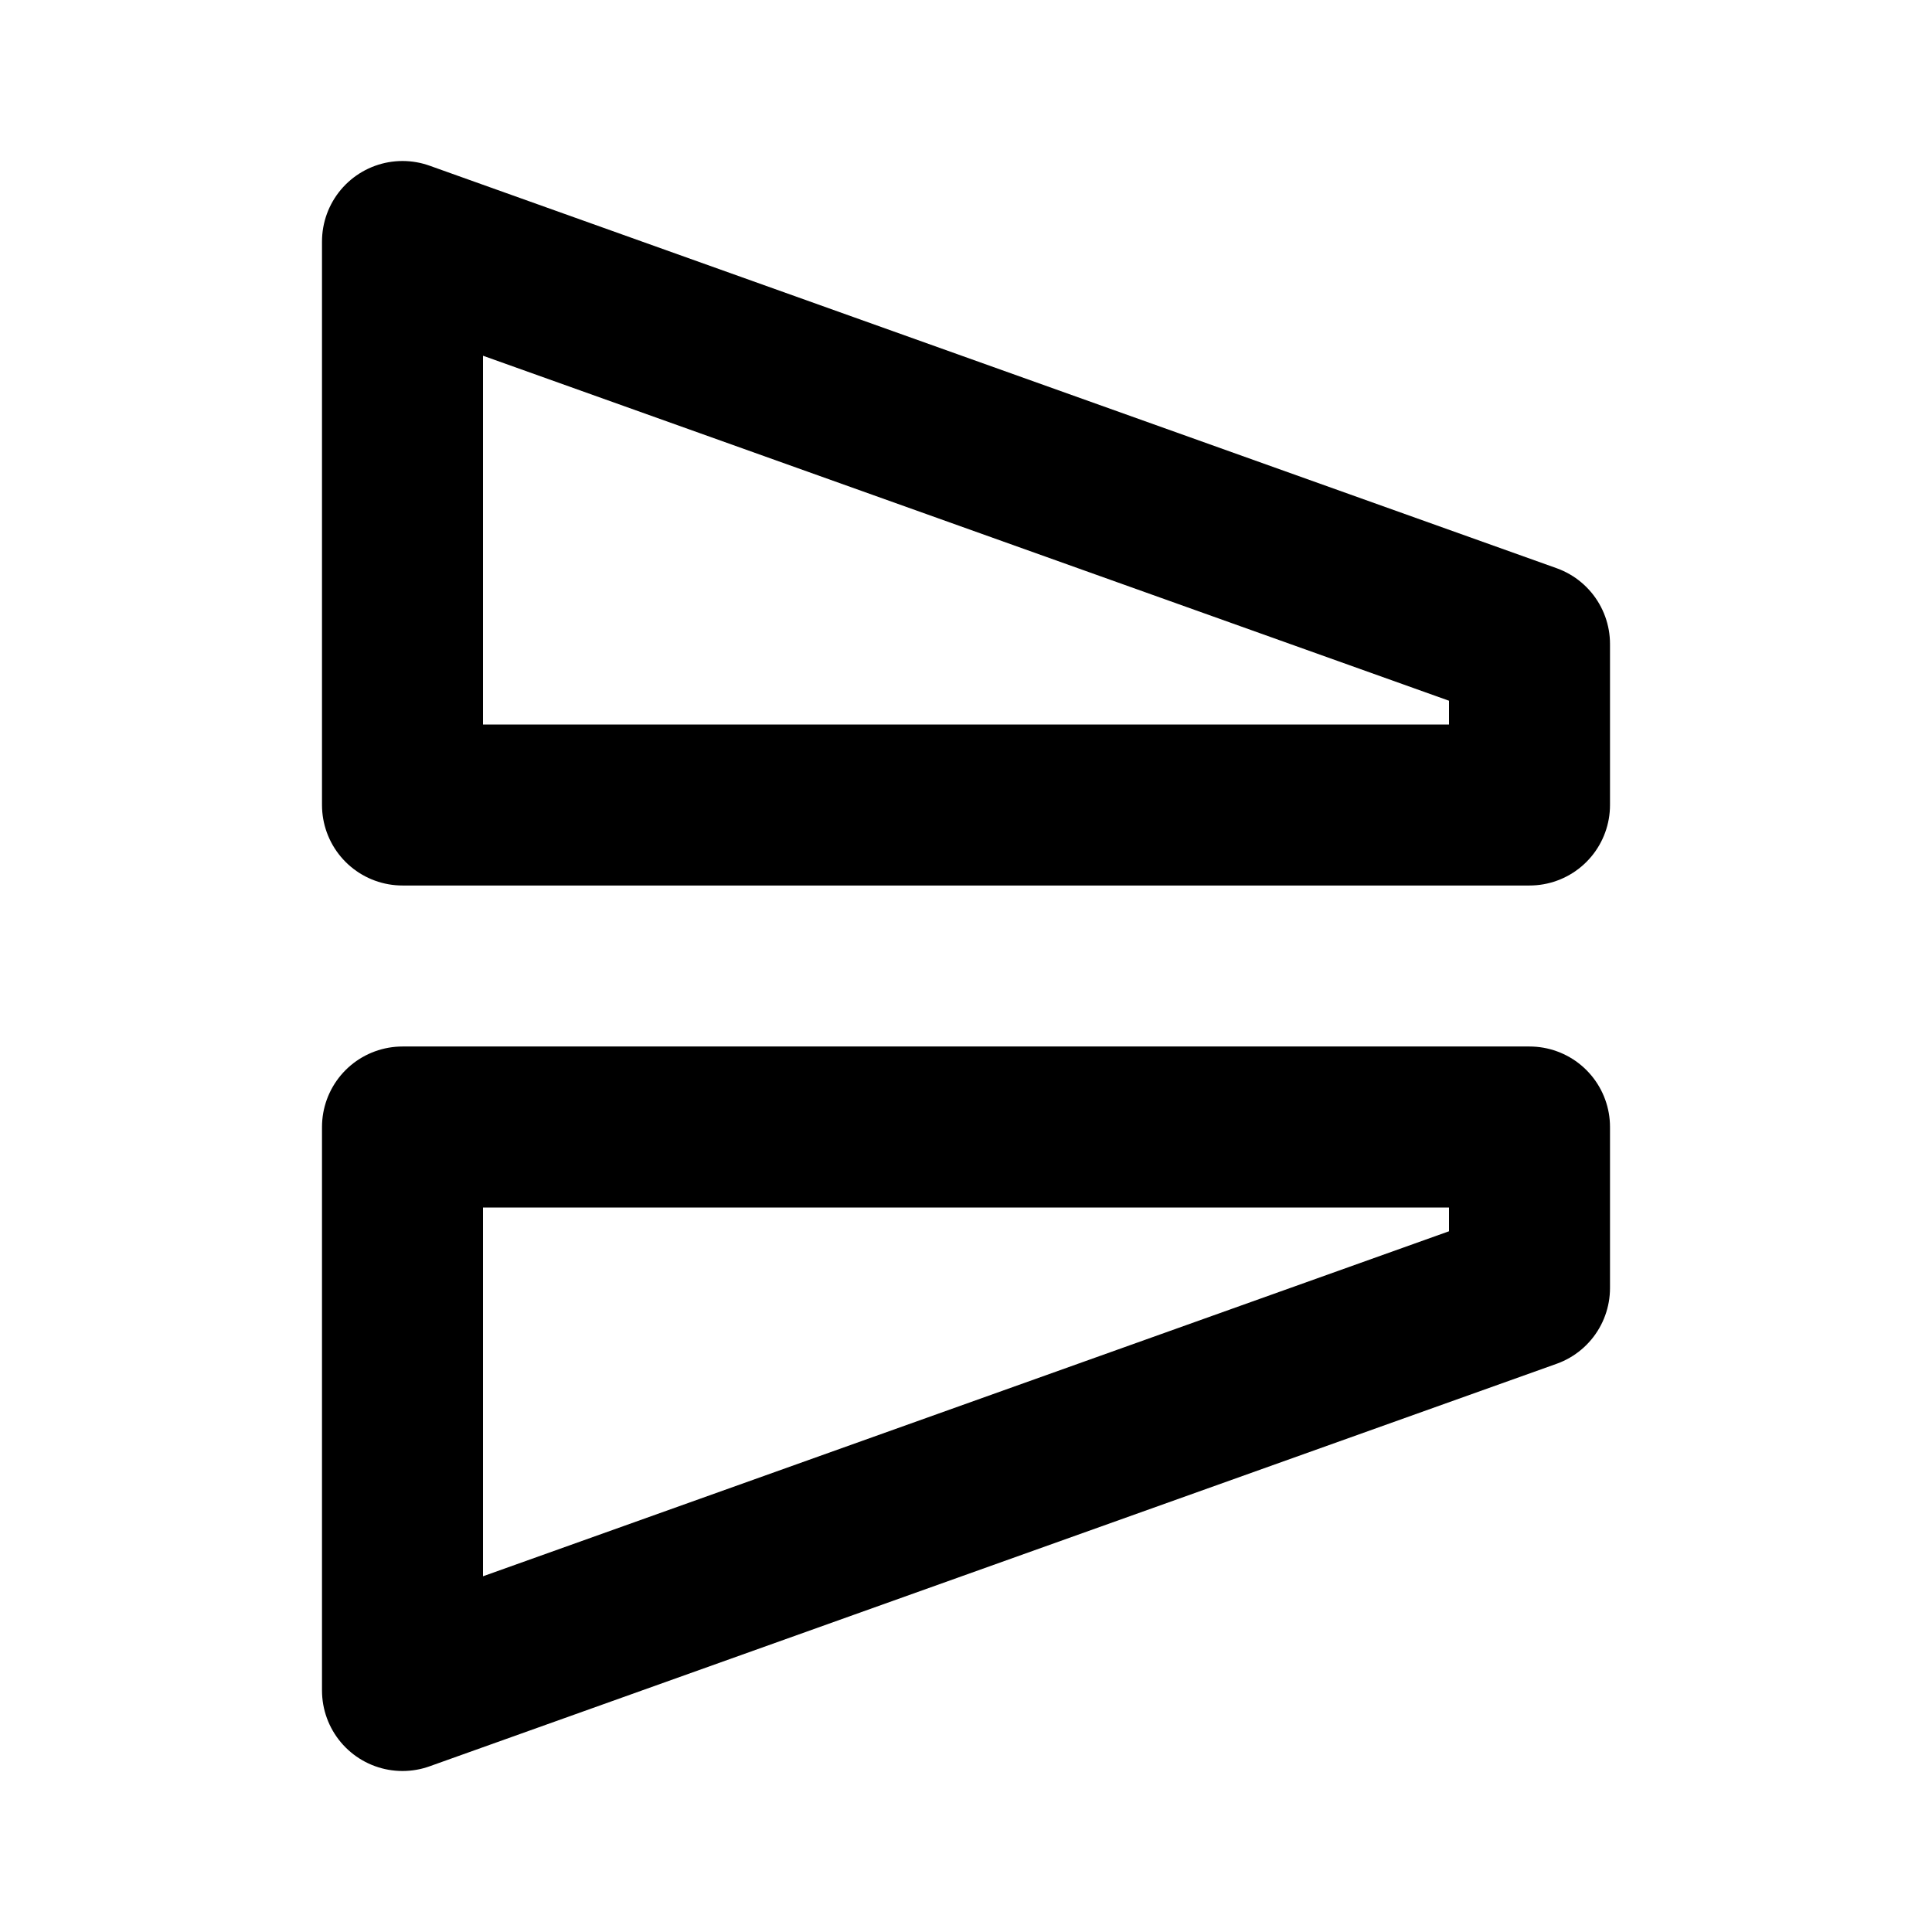
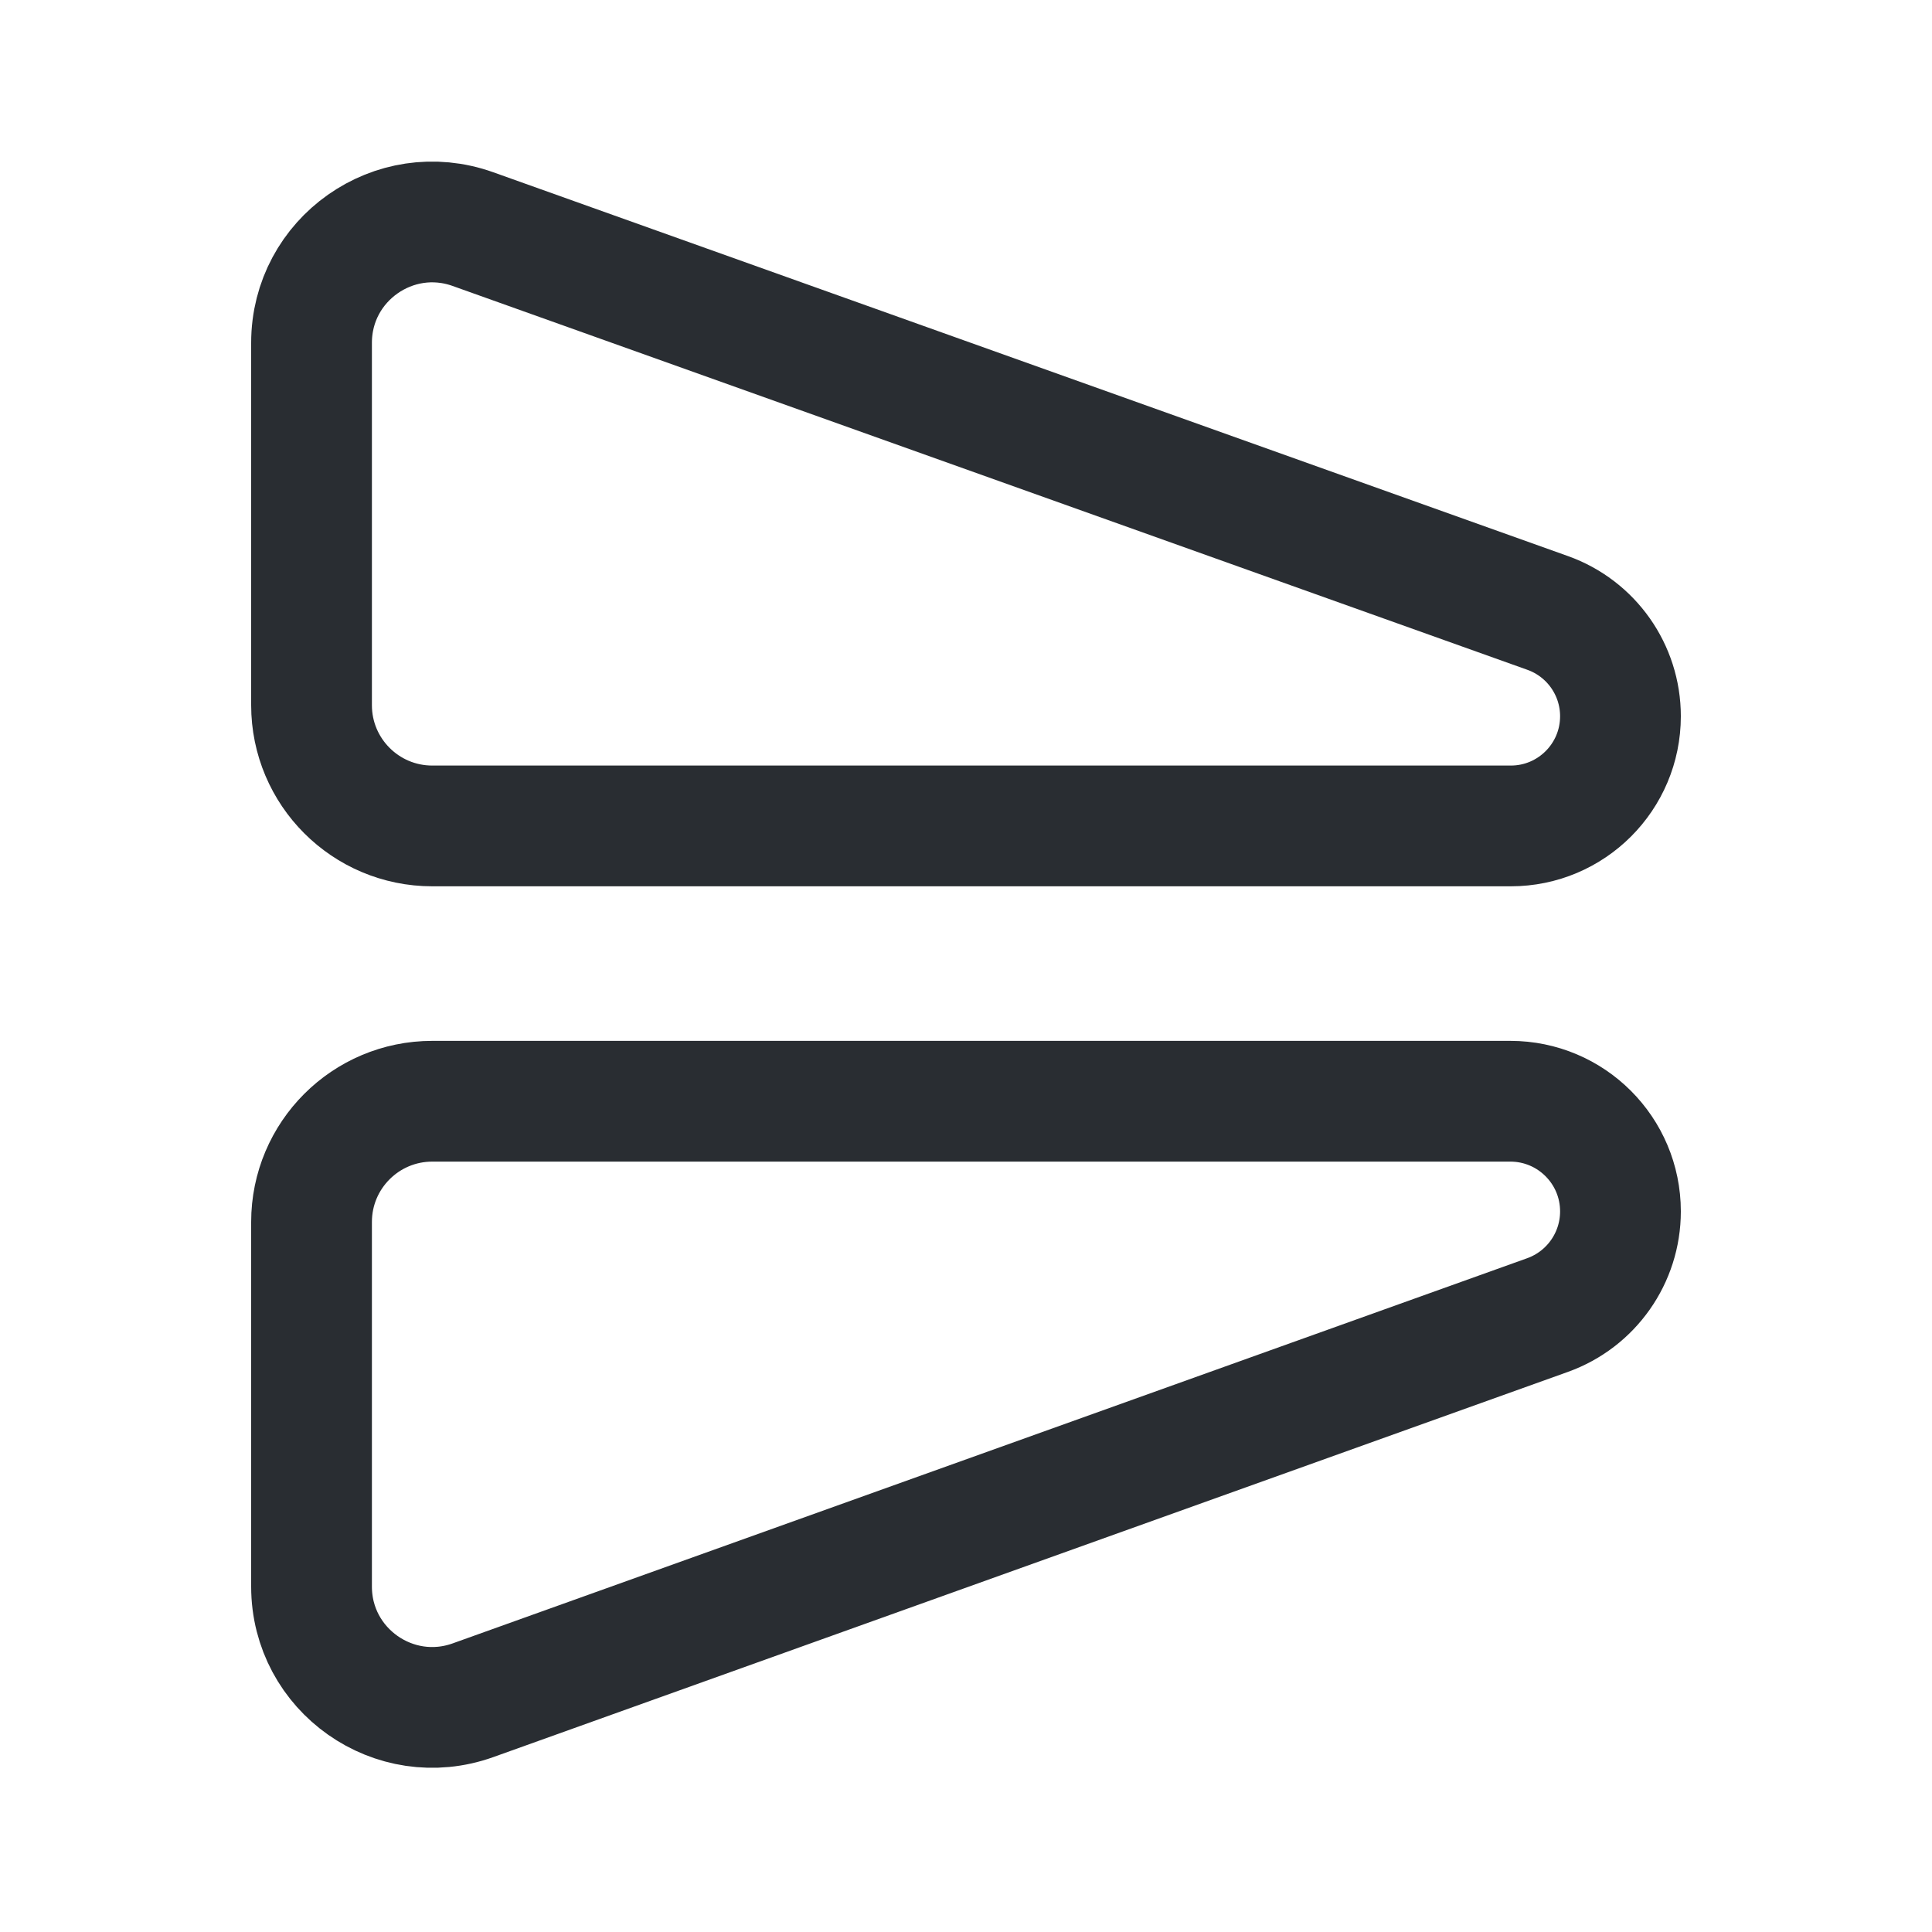
- <svg xmlns="http://www.w3.org/2000/svg" width="800px" height="800px" viewBox="0 0 24 24" fill="none">
-   <path d="M5 14L19 14L19 16L5 21L5 14Z" stroke="#000000" stroke-width="2" stroke-linecap="round" stroke-linejoin="round" />
-   <path d="M5 10L19 10L19 8L5 3L5 10Z" stroke="#000000" stroke-width="2" stroke-linecap="round" stroke-linejoin="round" />
+ <svg xmlns="http://www.w3.org/2000/svg" width="800" height="800" viewBox="0 0 800 800" fill="none">
+   <path d="M129 506C129 478.386 151.386 456 179 456H625.389C650.579 456 671 476.421 671 501.611C671 520.867 658.907 538.049 640.78 544.547L195.872 704.029C163.3 715.705 129 691.563 129 656.962V506Z" stroke="#292D32" stroke-width="50" stroke-linecap="round" stroke-linejoin="round" />
+   <path d="M129 292C129 319.614 151.386 342 179 342H625.58C650.665 342 671 321.665 671 296.58C671 277.385 658.933 260.262 640.856 253.806L195.817 94.863C163.255 83.234 129 107.374 129 141.95V292Z" stroke="#292D32" stroke-width="50" stroke-linecap="round" stroke-linejoin="round" />
</svg>
